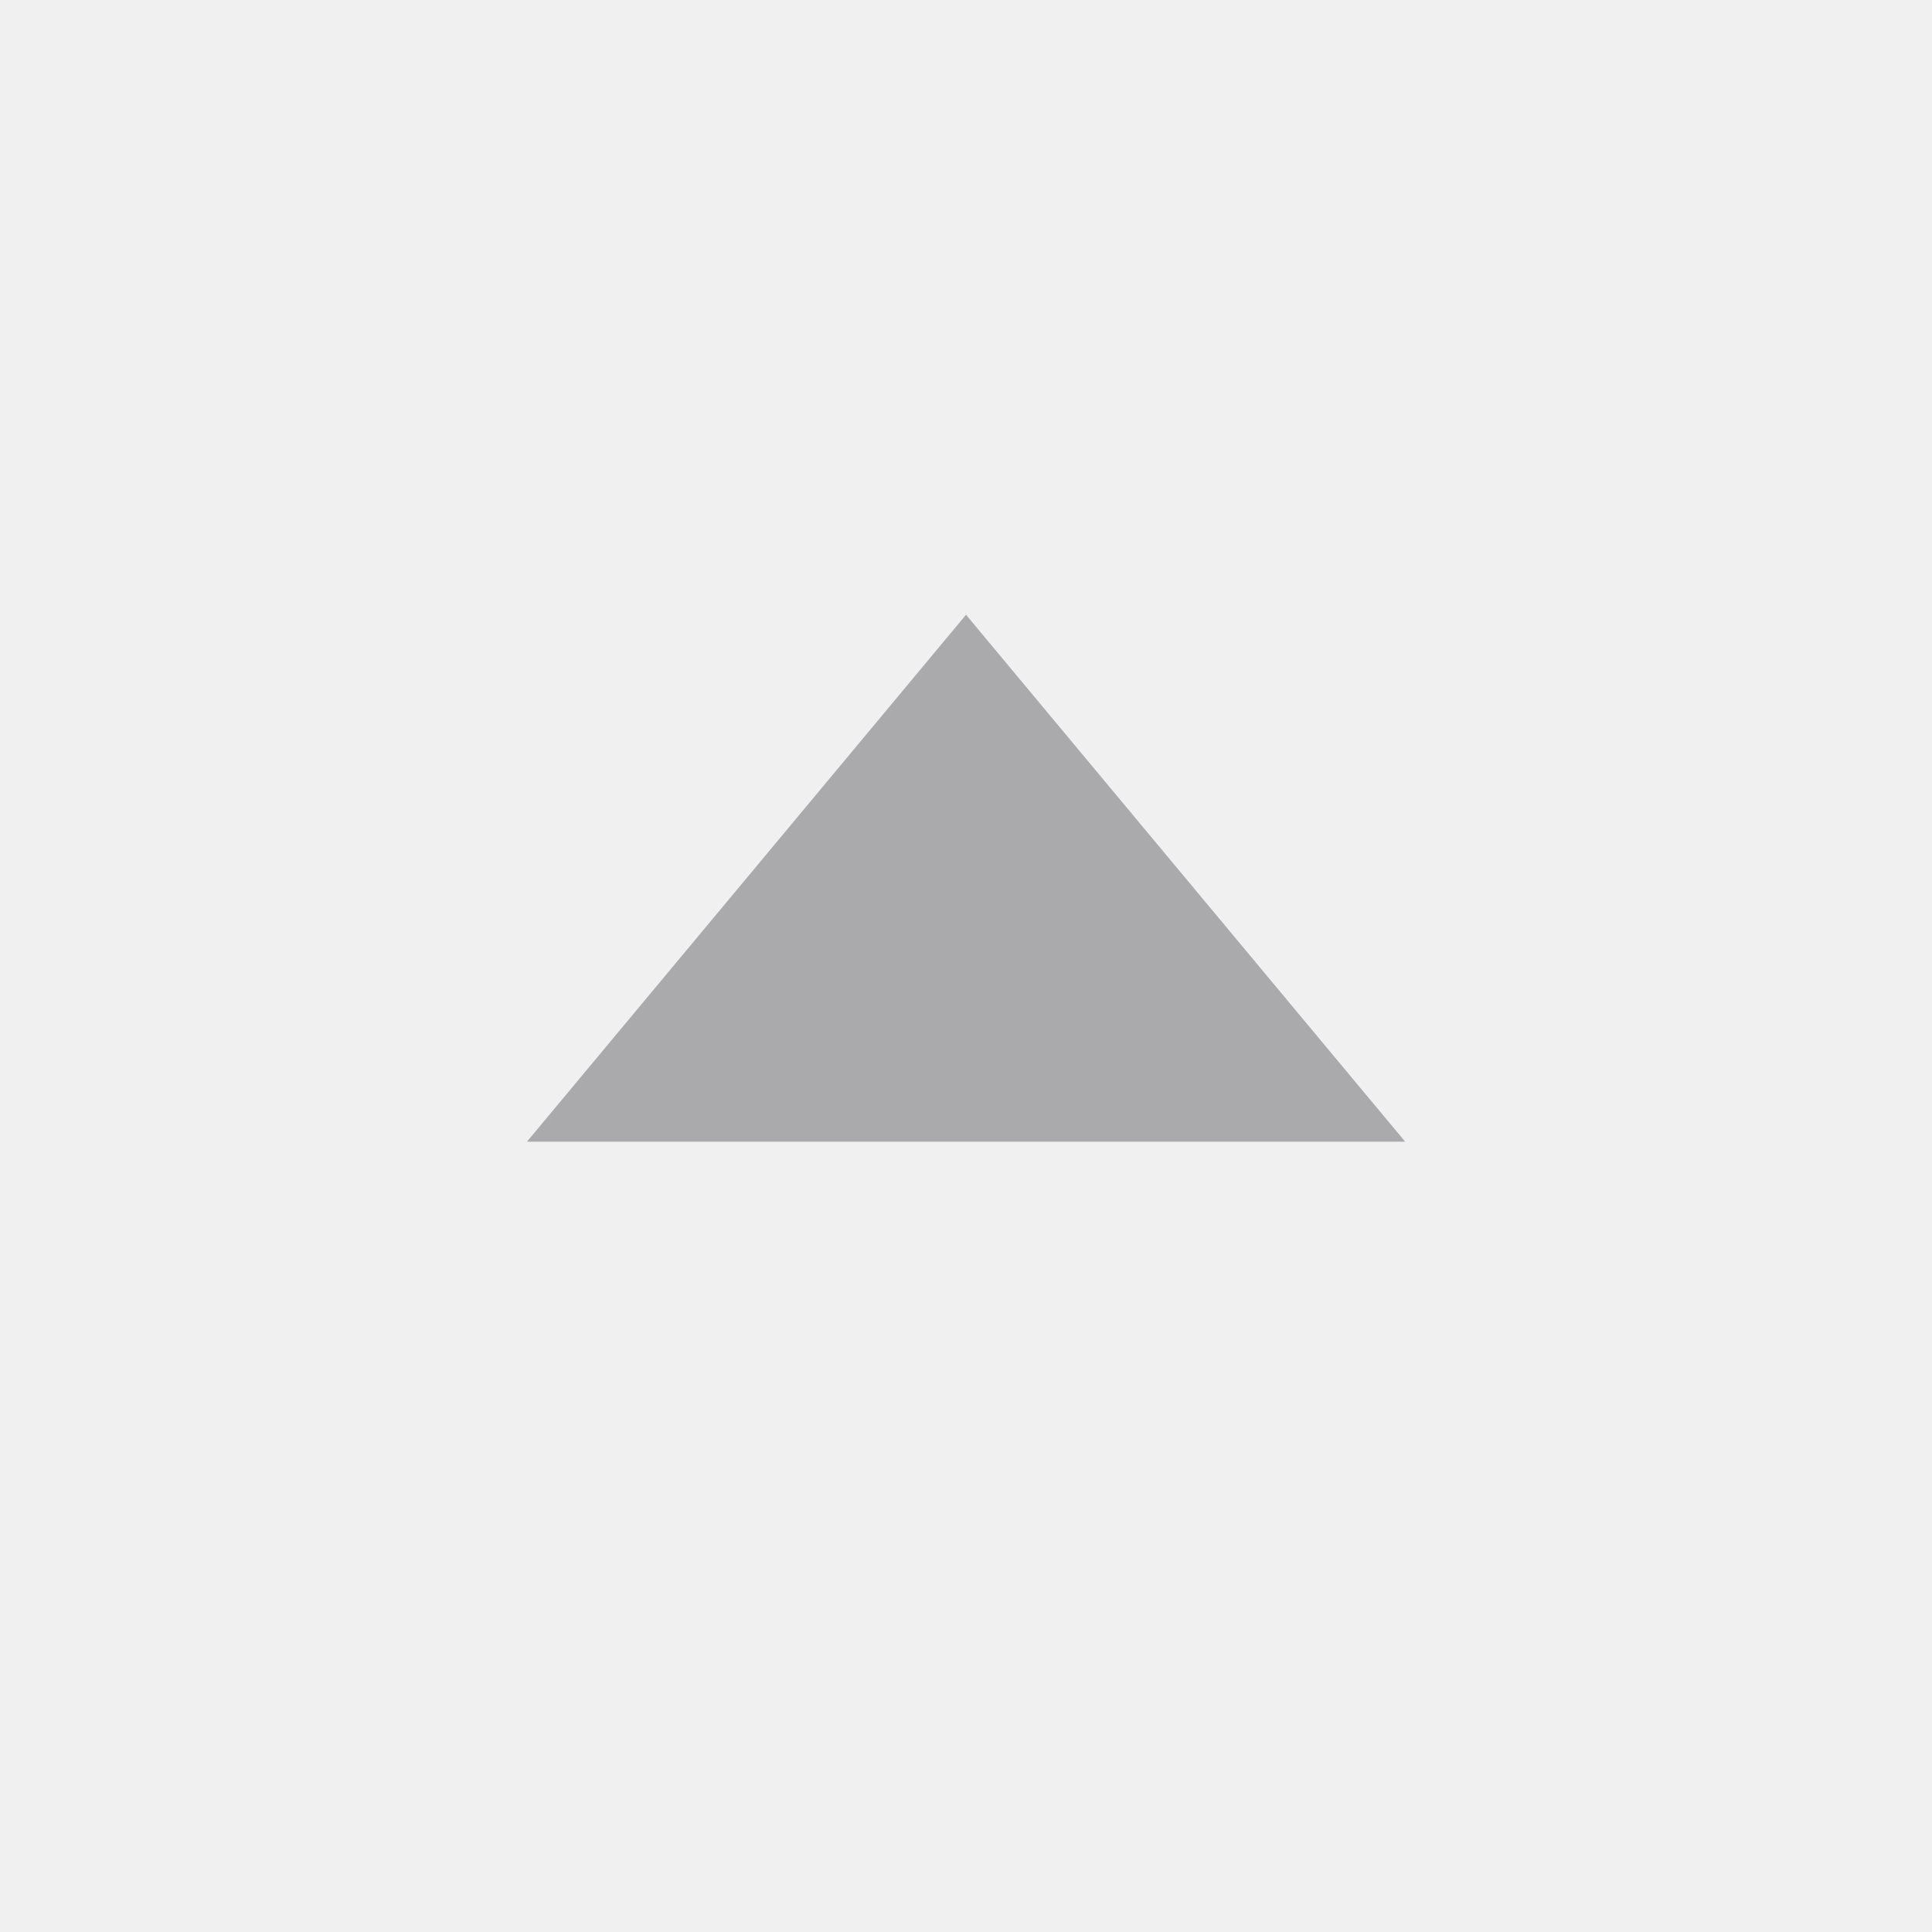
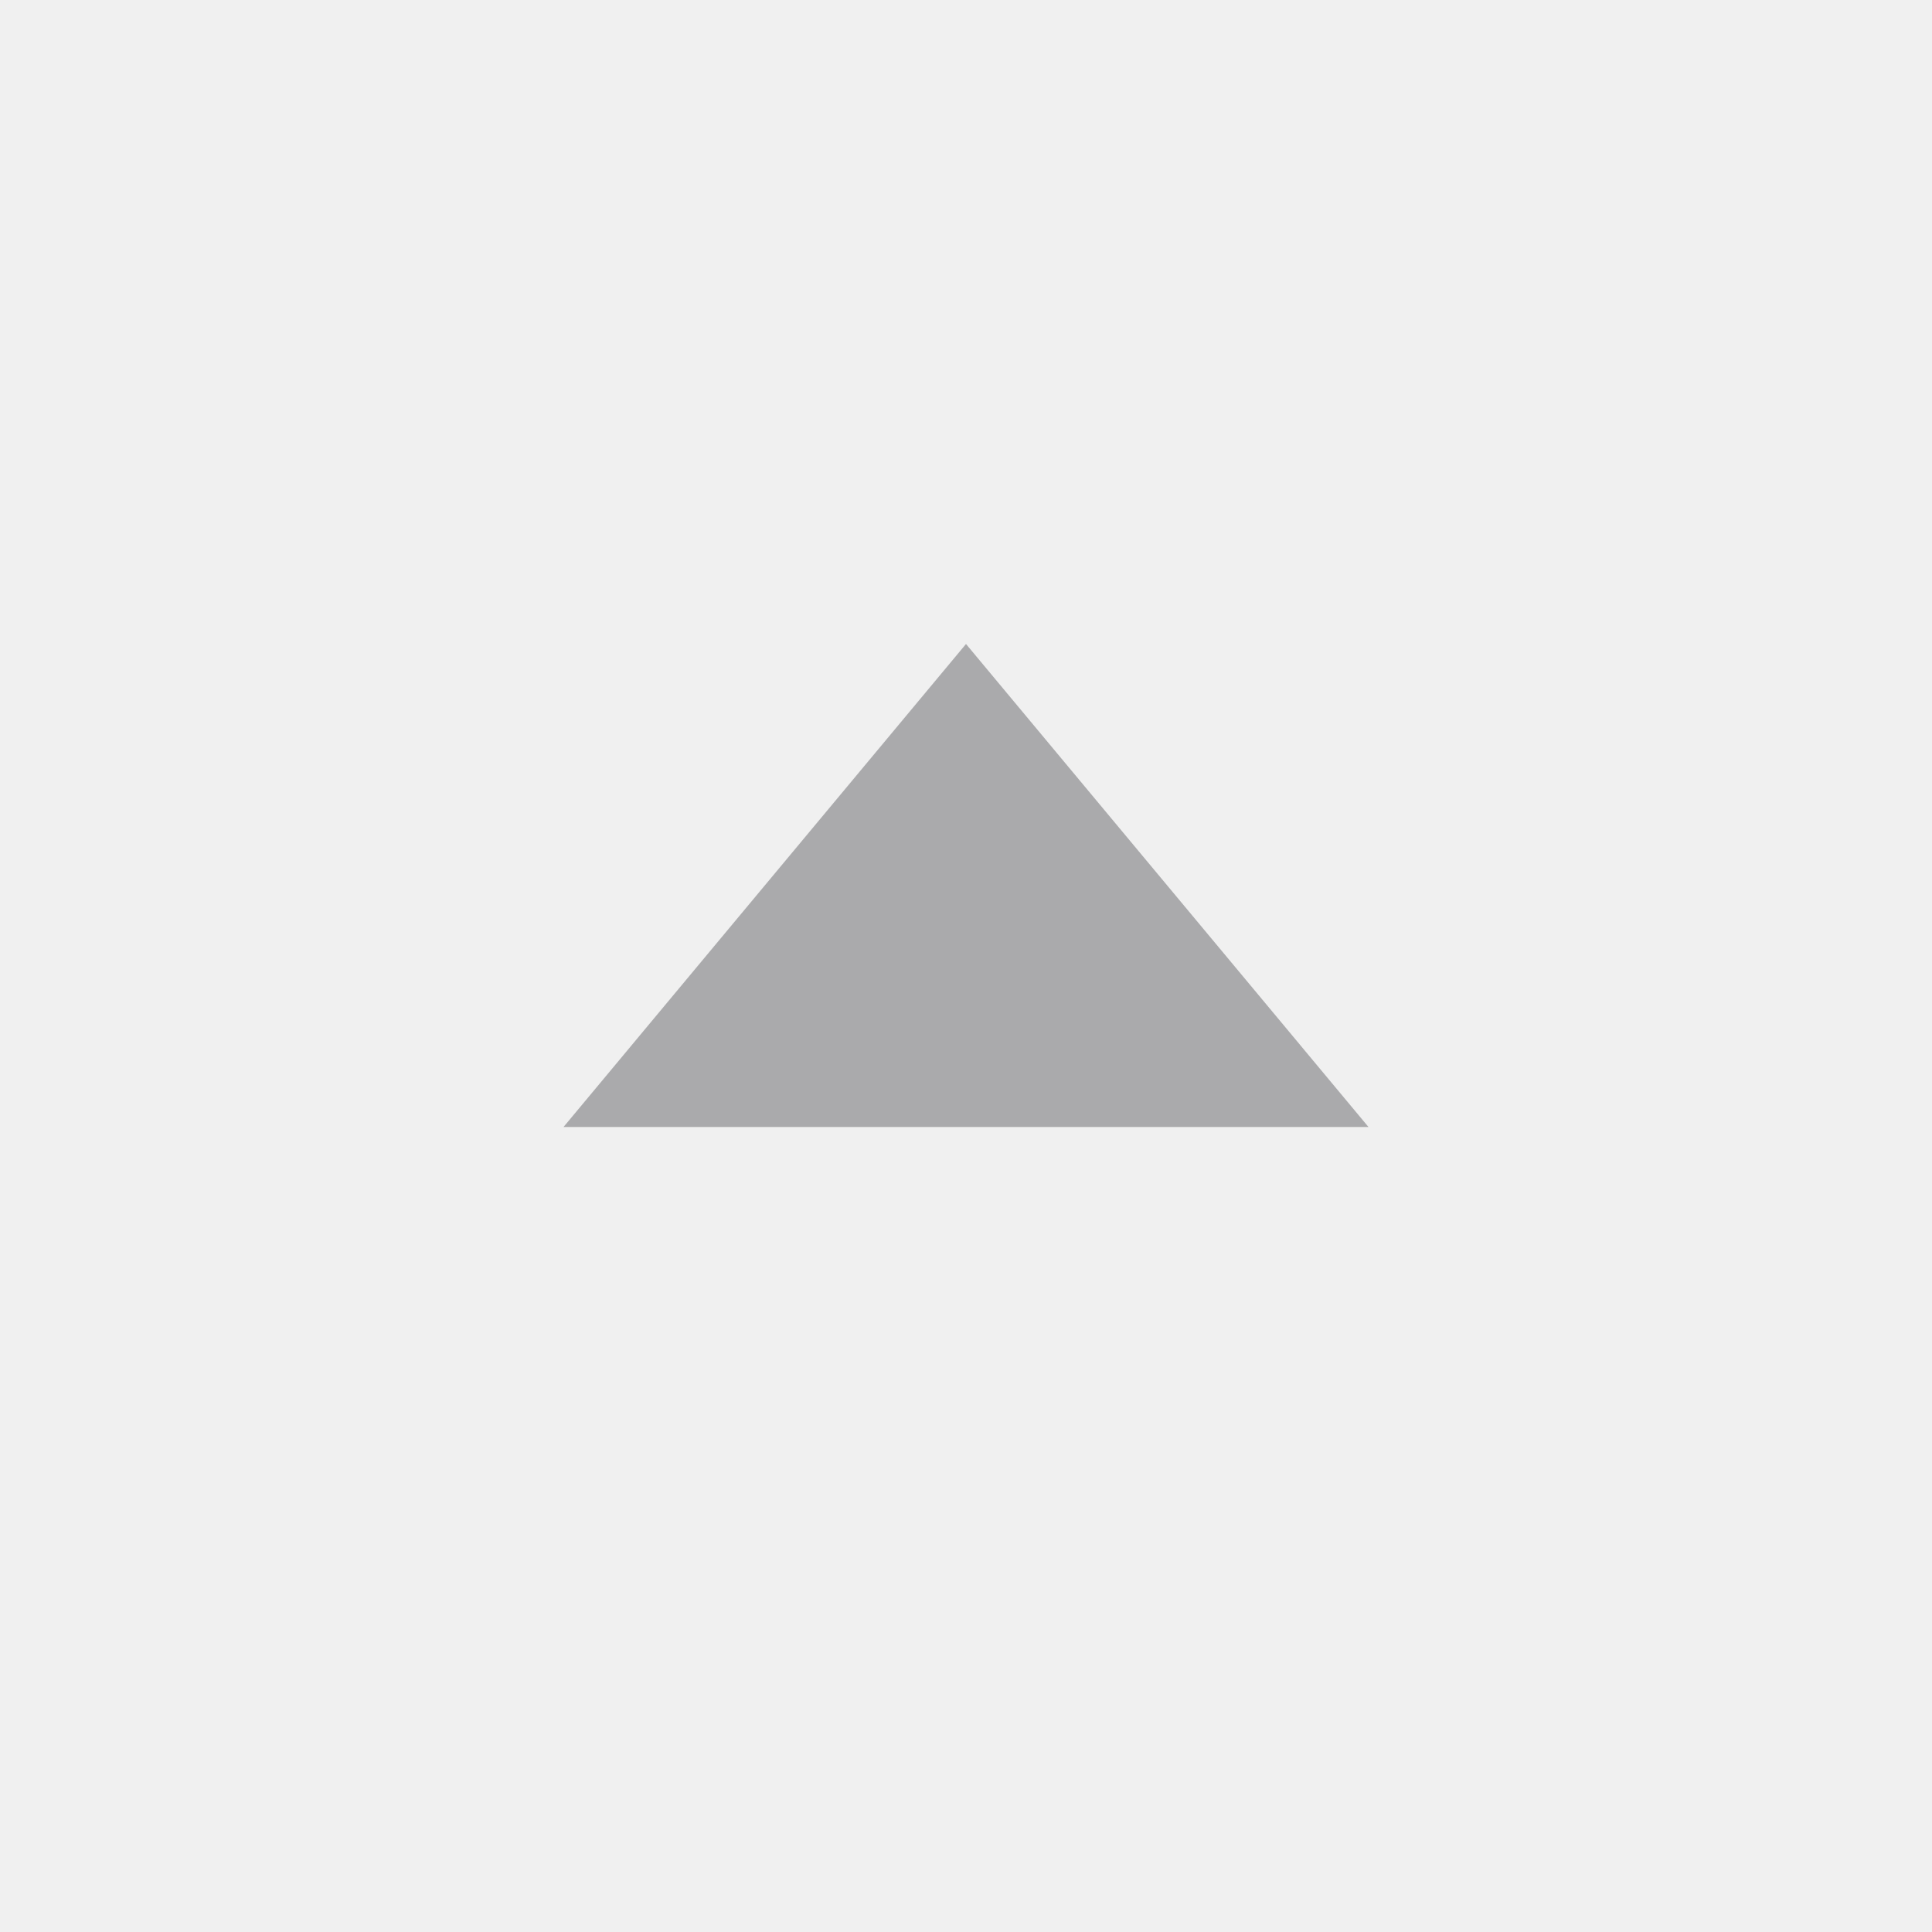
- <svg xmlns="http://www.w3.org/2000/svg" width="22" height="22" version="1.1" viewBox="0 0 22 22">
-   <g id="active-center" style="enable-background:new">
-     <rect width="22" height="22" style="fill:#000000;opacity:.001" />
-     <path transform="matrix(.8660254 0 0 .6 .4788495 4.582856)" d="m12.149 4.029 2.887 5 2.887 5h-11.547l2.887-5z" style="fill-rule:evenodd;fill:#aaaaac" />
+ <svg xmlns="http://www.w3.org/2000/svg" id="keepabove" width="24" height="24" version="1.1">
+   <g id="active-center">
+     <rect id="rect1040" width="24" height="24" opacity=".001" />
+     <path id="path1042" d="m12 8c1.667 2 3.333 4 5 6h-10c1.667-2 3.333-4 5-6z" fill="#aaaaac" fill-rule="evenodd" />
  </g>
-   <g id="hover-center" style="enable-background:new">
-     <rect x="23" width="22" height="22" style="fill:#000000;opacity:.001" />
-     <circle cx="34" cy="11" r="11" style="fill:#ffffff;opacity:.18" />
-     <path d="m34 7 2.5 3 2.5 3h-10l2.5-3z" style="fill-rule:evenodd;fill:#aaaaac" />
+   <g id="hover-center">
+     <rect id="rect1045" x="24" width="24" height="24" opacity=".001" />
+     <circle id="circle1047" cx="36" cy="12" r="12" fill="#fff" opacity=".18" />
+     <path id="path1049" d="m36 8 5 6h-10z" fill="#aaaaac" fill-rule="evenodd" />
  </g>
-   <g id="pressed-center" style="enable-background:new">
-     <rect x="46" width="22" height="22" style="fill:#000000;opacity:.001" />
-     <circle cx="57" cy="11" r="11" style="fill:#ffffff;opacity:.28" />
-     <path d="m57 7 2.5 3 2.5 3h-10l2.5-3z" style="fill-rule:evenodd;fill:#aaaaac" />
+   <g id="pressed-center">
+     <rect id="rect1052" x="48" width="24" height="24" opacity=".001" />
+     <circle id="circle1054" cx="60" cy="12" r="12" fill="#fff" opacity=".28" />
+     <path id="path1056" d="m60 8c1.667 2 3.333 4 5 6h-10c1.667-2 3.333-4 5-6z" fill="#aaaaac" fill-rule="evenodd" />
  </g>
-   <g id="inactive-center" style="enable-background:new">
-     <rect x="69" width="22" height="22" style="fill:#000000;opacity:.001" />
-     <path transform="matrix(.8660254 0 0 .6 69.47885 4.582856)" d="m12.149 4.029 2.887 5 2.887 5h-11.547l2.887-5z" style="fill-rule:evenodd;fill:#ffffff;opacity:.25" />
+   <g id="inactive-center">
+     <rect id="rect1059" x="72" width="24" height="24" opacity=".001" />
+     <path id="path1061" d="m84 8c1.667 2 3.333 4 5 6h-10c1.667-2 3.333-4 5-6z" fill="#aaaaac" fill-rule="evenodd" opacity=".5" />
  </g>
-   <g id="deactivated-center" style="enable-background:new">
-     <rect x="92" width="22" height="22" style="fill:#000000;opacity:.001" />
-     <path transform="matrix(.8660254 0 0 .6 92.47885 4.582856)" d="m12.149 4.029 2.887 5 2.887 5h-11.547l2.887-5z" style="fill-rule:evenodd;fill:#ffffff;opacity:.25" />
+   <g id="deactivated-center">
+     <rect id="rect1064" x="96" width="24" height="24" opacity=".001" />
+     <path id="path1066" d="m108 8 5 6h-10z" fill="#aaaaac" fill-rule="evenodd" opacity=".5" />
  </g>
</svg>
